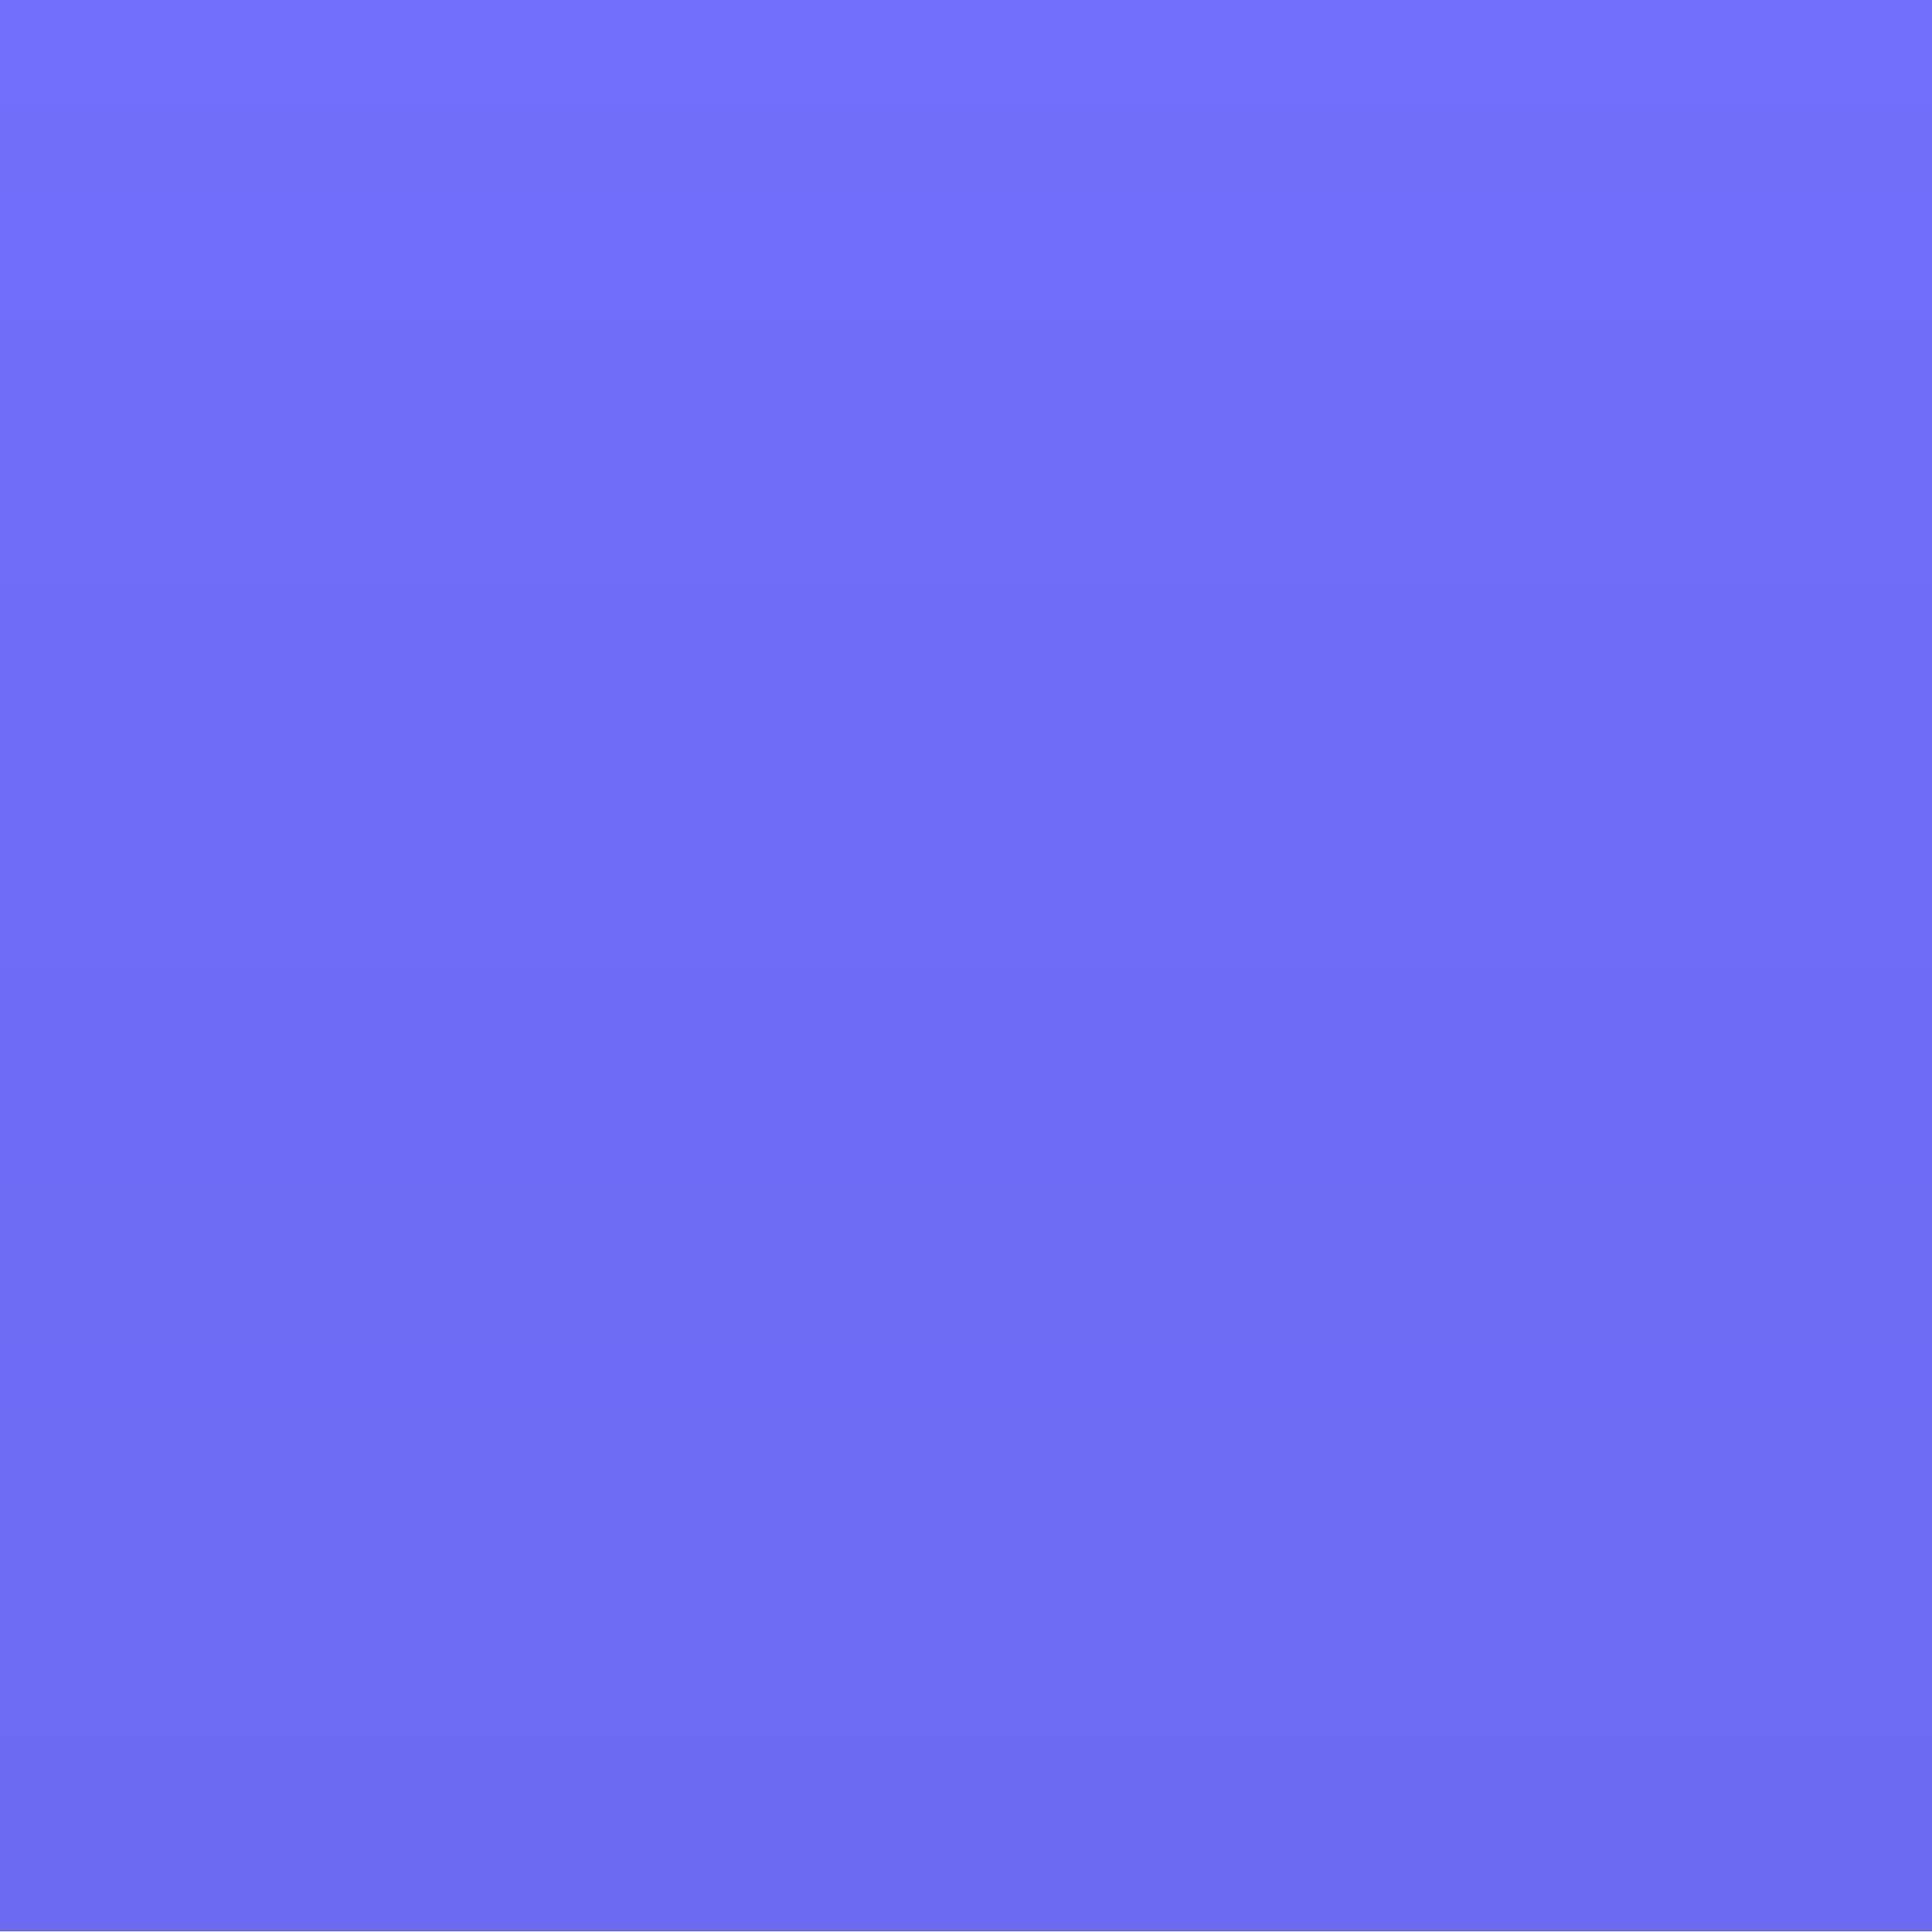
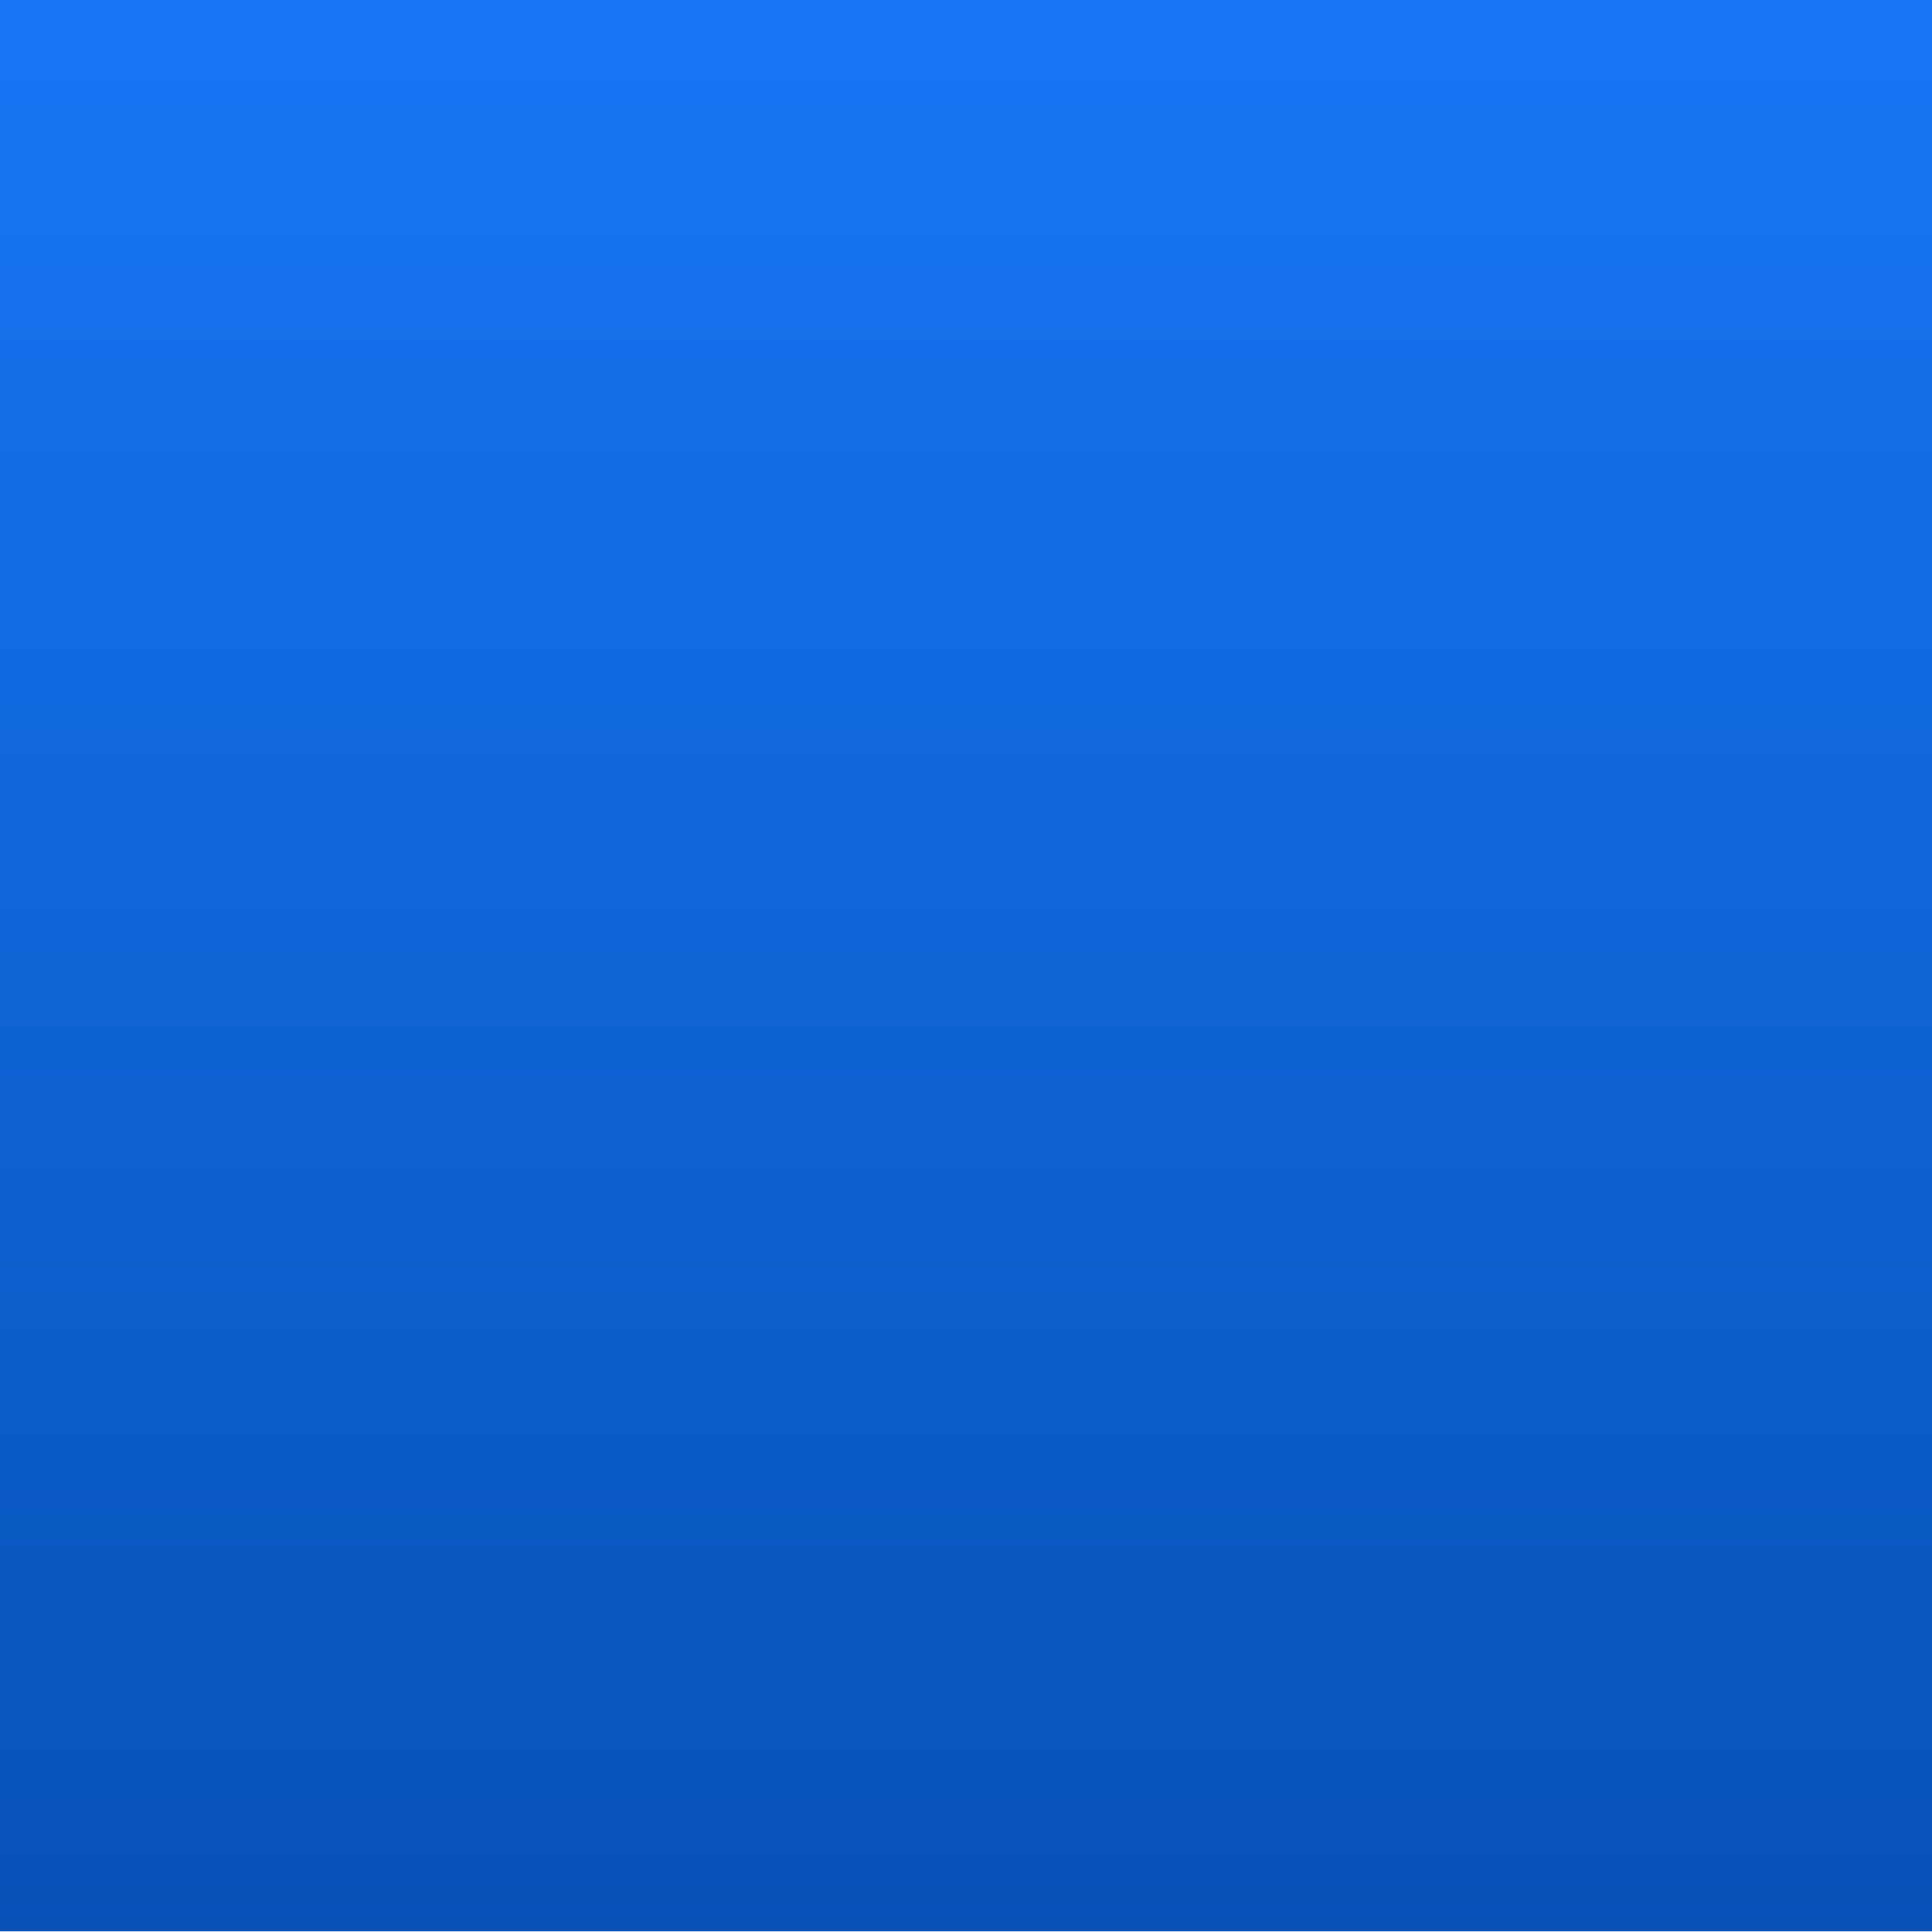
<svg xmlns="http://www.w3.org/2000/svg" width="48" height="48" version="1.1" viewBox="0 0 12.7 12.7" id="svg51">
  <defs id="defs7">
    <linearGradient id="a" x1="48.979" x2="48.979" y1="92.935" y2="105.64" gradientUnits="userSpaceOnUse" gradientTransform="translate(-42.629,-92.94)">
-       <stop stop-color="#716ffb" offset="0" id="stop2" />
-       <stop stop-color="#6c6af2" offset="1" id="stop4" />
+       <stop stop-color="#1777f5" offset="0" id="stop2" />
+       <stop stop-color="#0752B7" offset="1" id="stop4" />
    </linearGradient>
  </defs>
  <rect x="1.6174316e-06" y="-0.005" width="12.7" height="12.7" rx="0" style="fill:url(#a);fill-rule:evenodd;paint-order:stroke fill markers" id="rect9" />
  <g style="stroke-width:1.649" id="g47" transform="matrix(0.42504,-0.43283,0.42504,0.43283,-73.15883,20.43973)">
    <path style="fill:#ffffff" id="path27" d="m 122.93,95.879 1.692,1.69 c 4.119,-2.562 3.765,-5.452 3.765,-5.452 0,0 -2.926,-0.32 -5.456,3.761" />
    <path style="fill:none;stroke:#231f20;stroke-width:0.436;stroke-linecap:round;stroke-linejoin:round;stroke-miterlimit:10" id="path29" stroke-miterlimit="10" d="m 122.93,95.879 1.692,1.69 c 4.119,-2.562 3.765,-5.452 3.765,-5.452 0,0 -2.926,-0.32 -5.456,3.761 z" />
    <path style="fill:#d1d3d4" id="path31" d="m 122.93,95.879 -0.869,-0.868 1.965,-0.648 z" />
    <path style="fill:none;stroke:#231f20;stroke-width:0.436;stroke-linecap:round;stroke-linejoin:round;stroke-miterlimit:10" id="path33" stroke-miterlimit="10" d="m 122.93,95.879 -0.869,-0.868 1.965,-0.648 z" />
    <path style="fill:#d1d3d4" id="path35" d="m 124.62,97.569 0.869,0.868 0.649,-1.964 z" />
    <path style="fill:none;stroke:#231f20;stroke-width:0.436;stroke-linecap:round;stroke-linejoin:round;stroke-miterlimit:10" id="path37" stroke-miterlimit="10" d="m 124.62,97.569 0.869,0.868 0.649,-1.964 z" />
    <path style="fill:#d1d3d4" id="path39" d="m 126.47,94.904 c -0.246,0.246 -0.645,0.246 -0.892,0 -0.246,-0.246 -0.246,-0.645 0,-0.891 0.246,-0.246 0.646,-0.246 0.892,0 0.246,0.246 0.246,0.645 0,0.891" />
    <path style="fill:none;stroke:#231f20;stroke-width:0.436;stroke-linecap:round;stroke-linejoin:round;stroke-miterlimit:10" id="path41" stroke-miterlimit="10" d="m 126.47,94.904 c -0.246,0.246 -0.645,0.246 -0.892,0 -0.246,-0.246 -0.246,-0.645 0,-0.891 0.246,-0.246 0.646,-0.246 0.892,0 0.246,0.246 0.246,0.645 0,0.891 z" />
    <path style="fill:#d1d3d4" id="path43" d="m 123.3,98.205 c -0.29,0.29 -1.966,0.914 -1.966,0.914 0,0 0.624,-1.674 0.914,-1.965 0.29,-0.29 0.761,-0.29 1.052,0 0.29,0.29 0.29,0.761 0,1.051" />
    <path style="fill:none;stroke:#231f20;stroke-width:0.436;stroke-linecap:round;stroke-linejoin:round;stroke-miterlimit:10" id="path45" stroke-miterlimit="10" d="m 123.3,98.205 c -0.29,0.29 -1.966,0.914 -1.966,0.914 0,0 0.624,-1.674 0.914,-1.965 0.29,-0.29 0.761,-0.29 1.052,0 0.29,0.29 0.29,0.761 0,1.051 z" />
  </g>
  <g id="g24" transform="matrix(0.01513182,0,0,-0.01513182,6.834641,5.301495)" style="fill:#f9f9f9;stroke-width:23.314" />
  <g id="g28" transform="matrix(0.01513182,0,0,-0.01513182,8.113365,6.178128)" style="fill:#f9f9f9;stroke-width:23.314" />
  <g id="g32" transform="matrix(0.01513182,0,0,-0.01513182,10.84524,6.892688)" style="fill:#f9f9f9;stroke-width:23.314" />
</svg>
